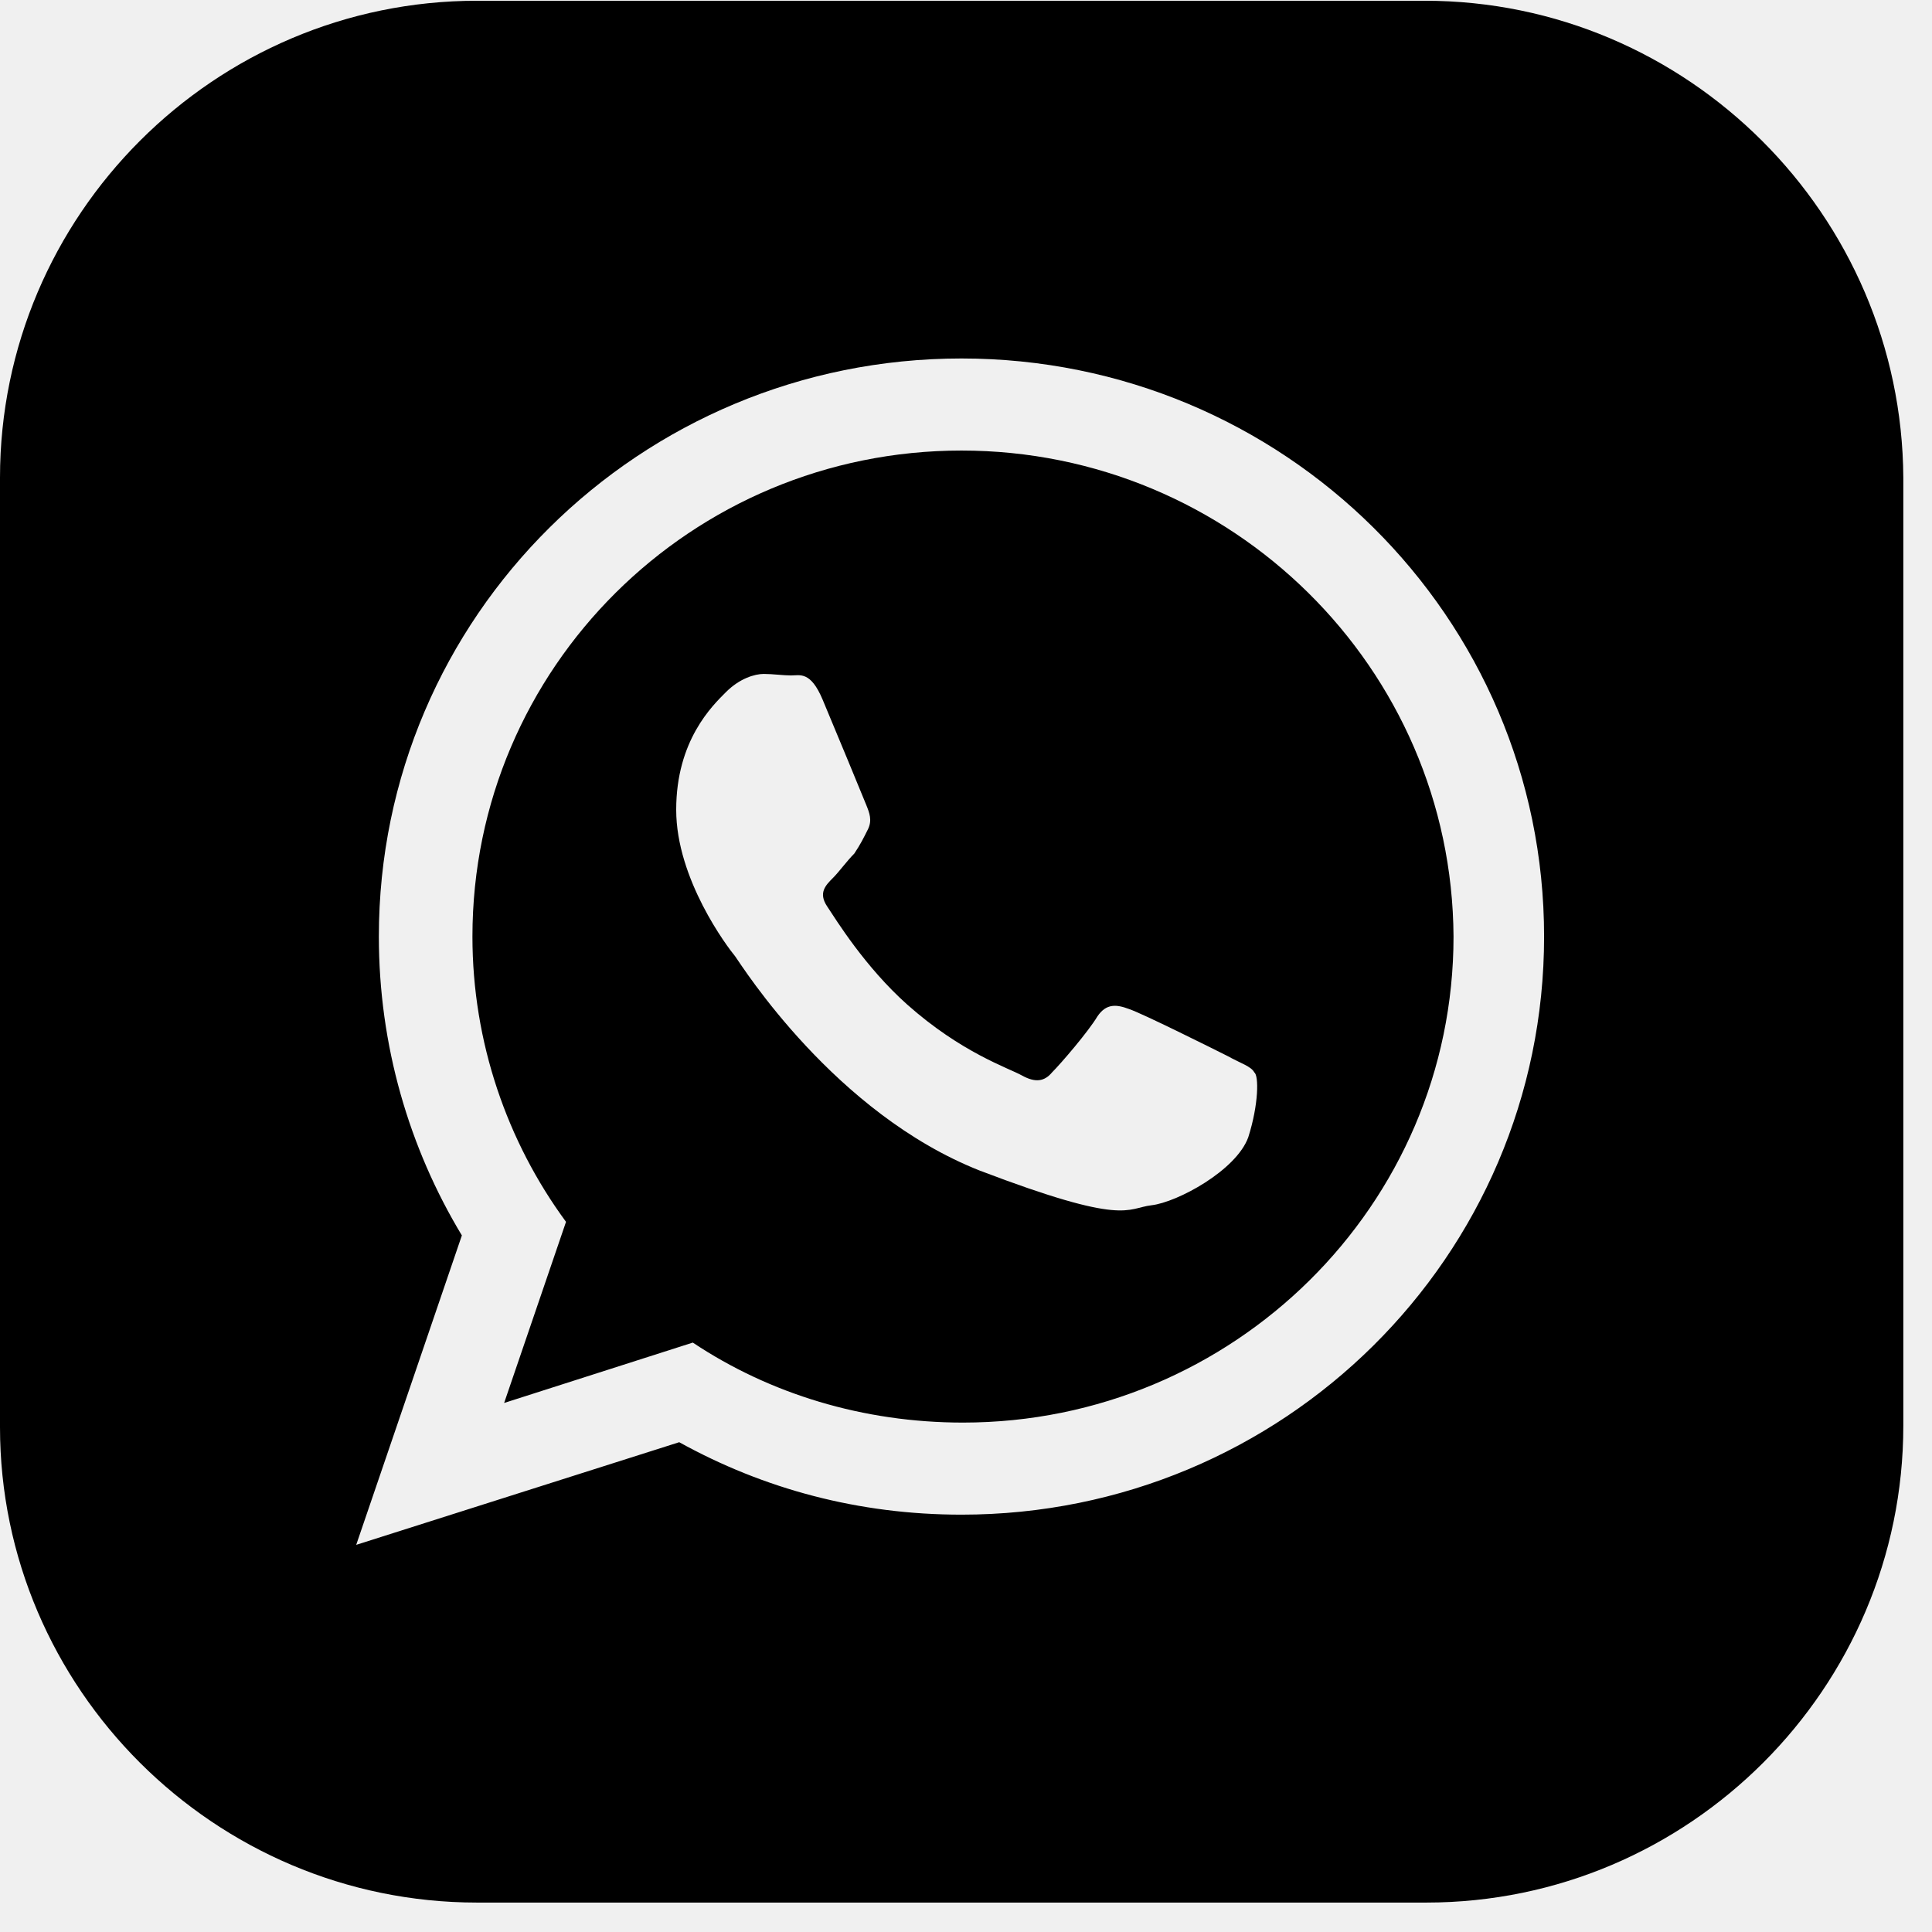
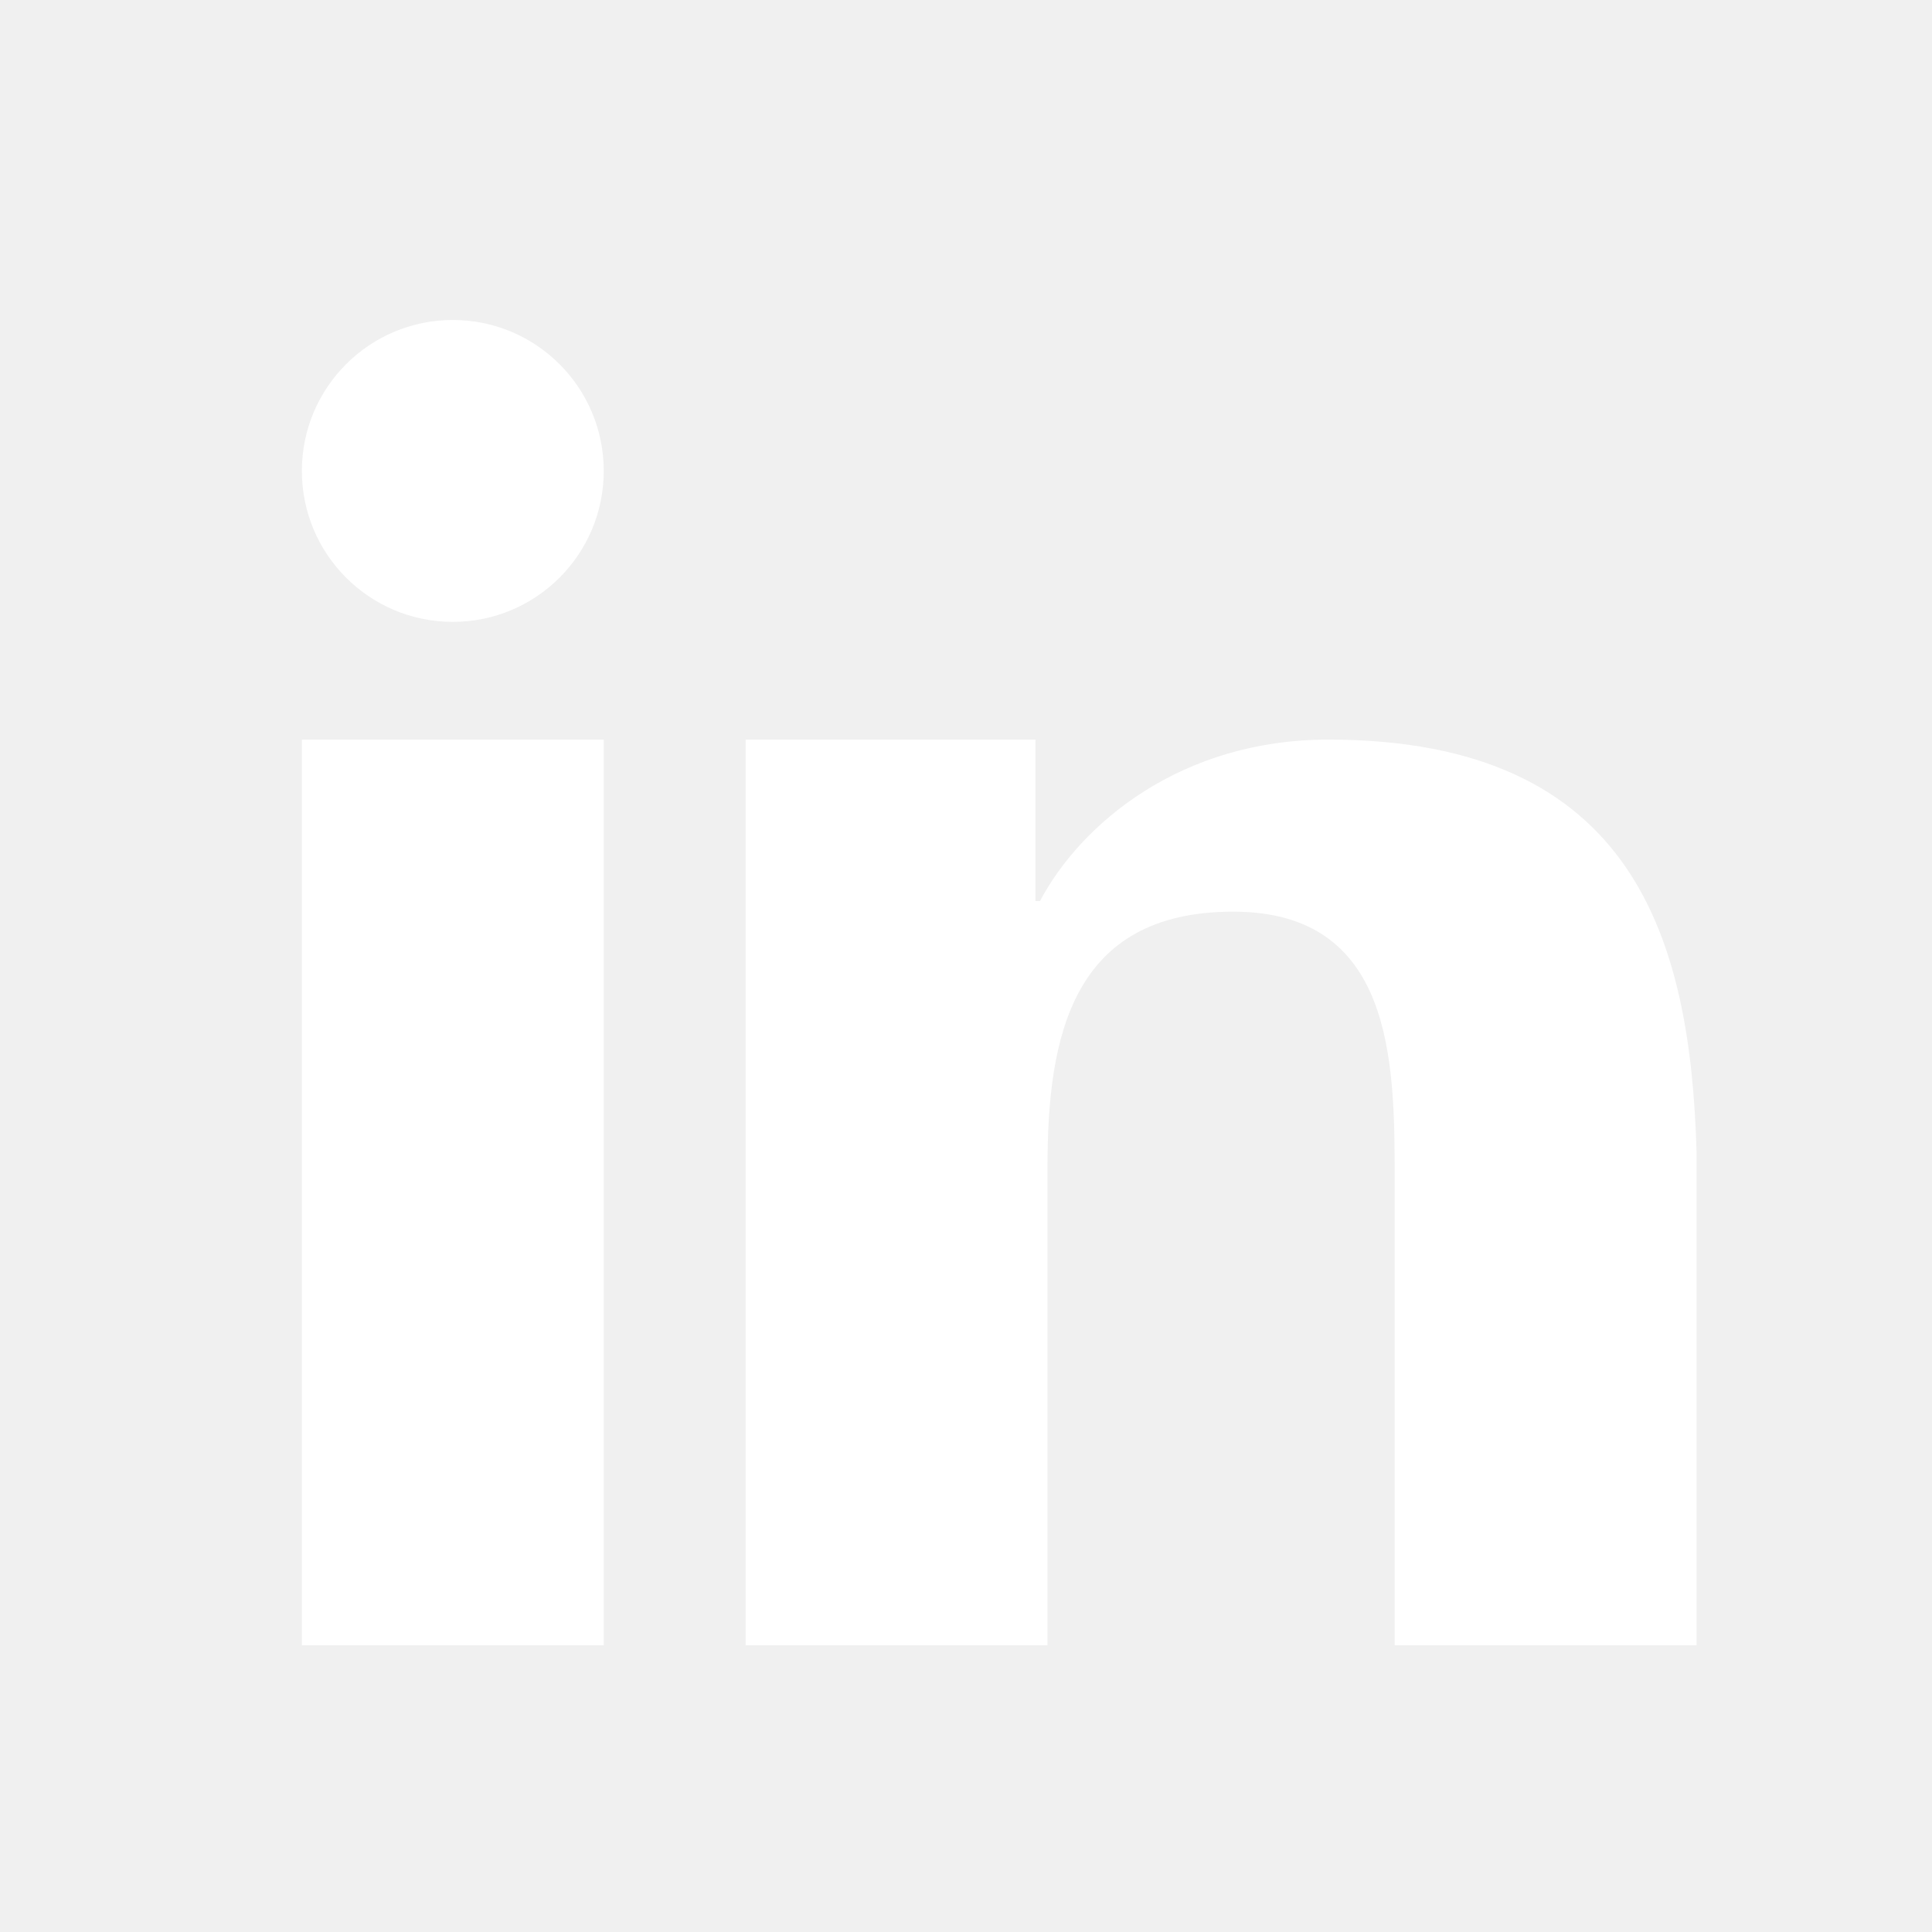
- <svg xmlns="http://www.w3.org/2000/svg" fill="#000" version="1.1" id="Layer_1" viewBox="0 0 512 512" xml:space="preserve">
-   <g>
-     <g>
-       <path d="M254.8,119.4c-71.6,0-129.6,57.6-129.6,128.8c0,28,9.2,54.4,24.8,75.6l-16.4,48l50-16c20.4,13.6,45.2,21.2,71.6,21.2    c71.6,0,130-57.6,130-128.8C384.8,177,326.4,119.4,254.8,119.4z M330.8,301.4c-3.2,8.8-18.8,17.2-25.6,18s-6.8,5.6-45.6-9.2    c-38.4-15.2-62.8-54-64.8-56.8c-2-2.4-15.6-20.4-15.6-38.8c0-18.4,9.6-27.6,13.2-31.2c3.6-3.6,7.6-4.8,10-4.8    c2.4,0,5.2,0.4,7.2,0.4c2.4,0,5.2-1.2,8.4,6.4c3.2,7.6,10.8,26,11.6,28s1.6,4,0.4,6.4c-1.2,2.4-2,4-3.6,6.4c-2,2-4,4.8-5.6,6.4    c-2,2-4,4-1.6,7.6c2.4,3.6,10,16,21.2,26c14.4,12.8,26.8,16.8,30.4,18.8c3.6,2,6,1.6,8-0.8c2.4-2.4,9.6-10.8,12-14.8    c2.4-3.6,5.2-3.2,8.4-2c3.6,1.2,22,10.4,26,12.4c3.6,2,6.4,2.8,7.2,4.4C333.6,285,333.6,292.6,330.8,301.4z" />
-     </g>
-   </g>
-   <g>
-     <g>
-       <path d="M377.6,0.2H126.4C56.8,0.2,0,57,0,126.6v251.6c0,69.2,56.8,126,126.4,126H378c69.6,0,126.4-56.8,126.4-126.4V126.6    C504,57,447.2,0.2,377.6,0.2z M254.8,401.4c-27.2,0-52.4-6.8-74.8-19.2l-85.6,27.2l28-82c-14-23.2-22-50.4-22-79.2    c0-84.8,69.2-153.2,154.4-153.2s154.4,68.4,154.4,153.2S340,401.4,254.8,401.4z" />
-     </g>
+ <svg xmlns="http://www.w3.org/2000/svg" version="1.1" id="Layer_1" viewBox="0 0 512 512" xml:space="preserve">
+   <g fill="#FFFFFF">
+     <rect x="80" y="196" width="80" height="240" />
+     <circle cx="120" cy="124.8" r="40" />
+     <path d="M352 196c-39.2 0-65.6 22.4-76.4 42.8h-1.2V196h-76.8v240h80V309.2c0-34.4 6.4-67.6 49.2-67.6 42.4 0 42.8 39.6 42.8 70.4V436h80V305.2C448 249.6 433.6 196 352 196z" />
  </g>
</svg>
